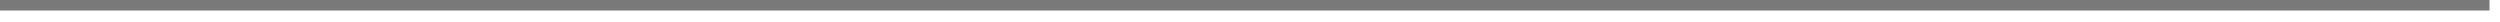
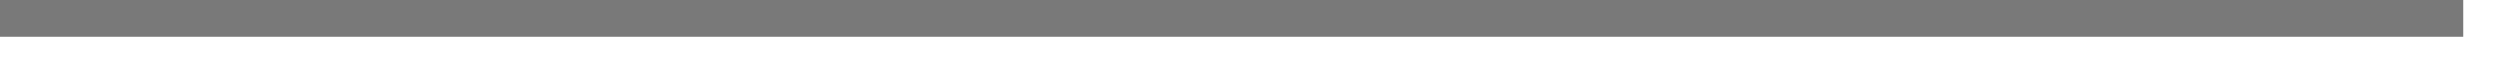
- <svg xmlns="http://www.w3.org/2000/svg" version="1.1" width="238px" height="2px">
-   <g transform="matrix(1 0 0 1 -774 -437 )">
-     <path d="M 774 437.5  L 1011 437.5  " stroke-width="1" stroke="#797979" fill="none" />
+ <svg xmlns="http://www.w3.org/2000/svg" version="1.1" width="68px" height="2px">
+   <g transform="matrix(1 0 0 1 -909 -382 )">
+     <path d="M 909 382.5  L 976 382.5  " stroke-width="1" stroke="#797979" fill="none" />
  </g>
</svg>
